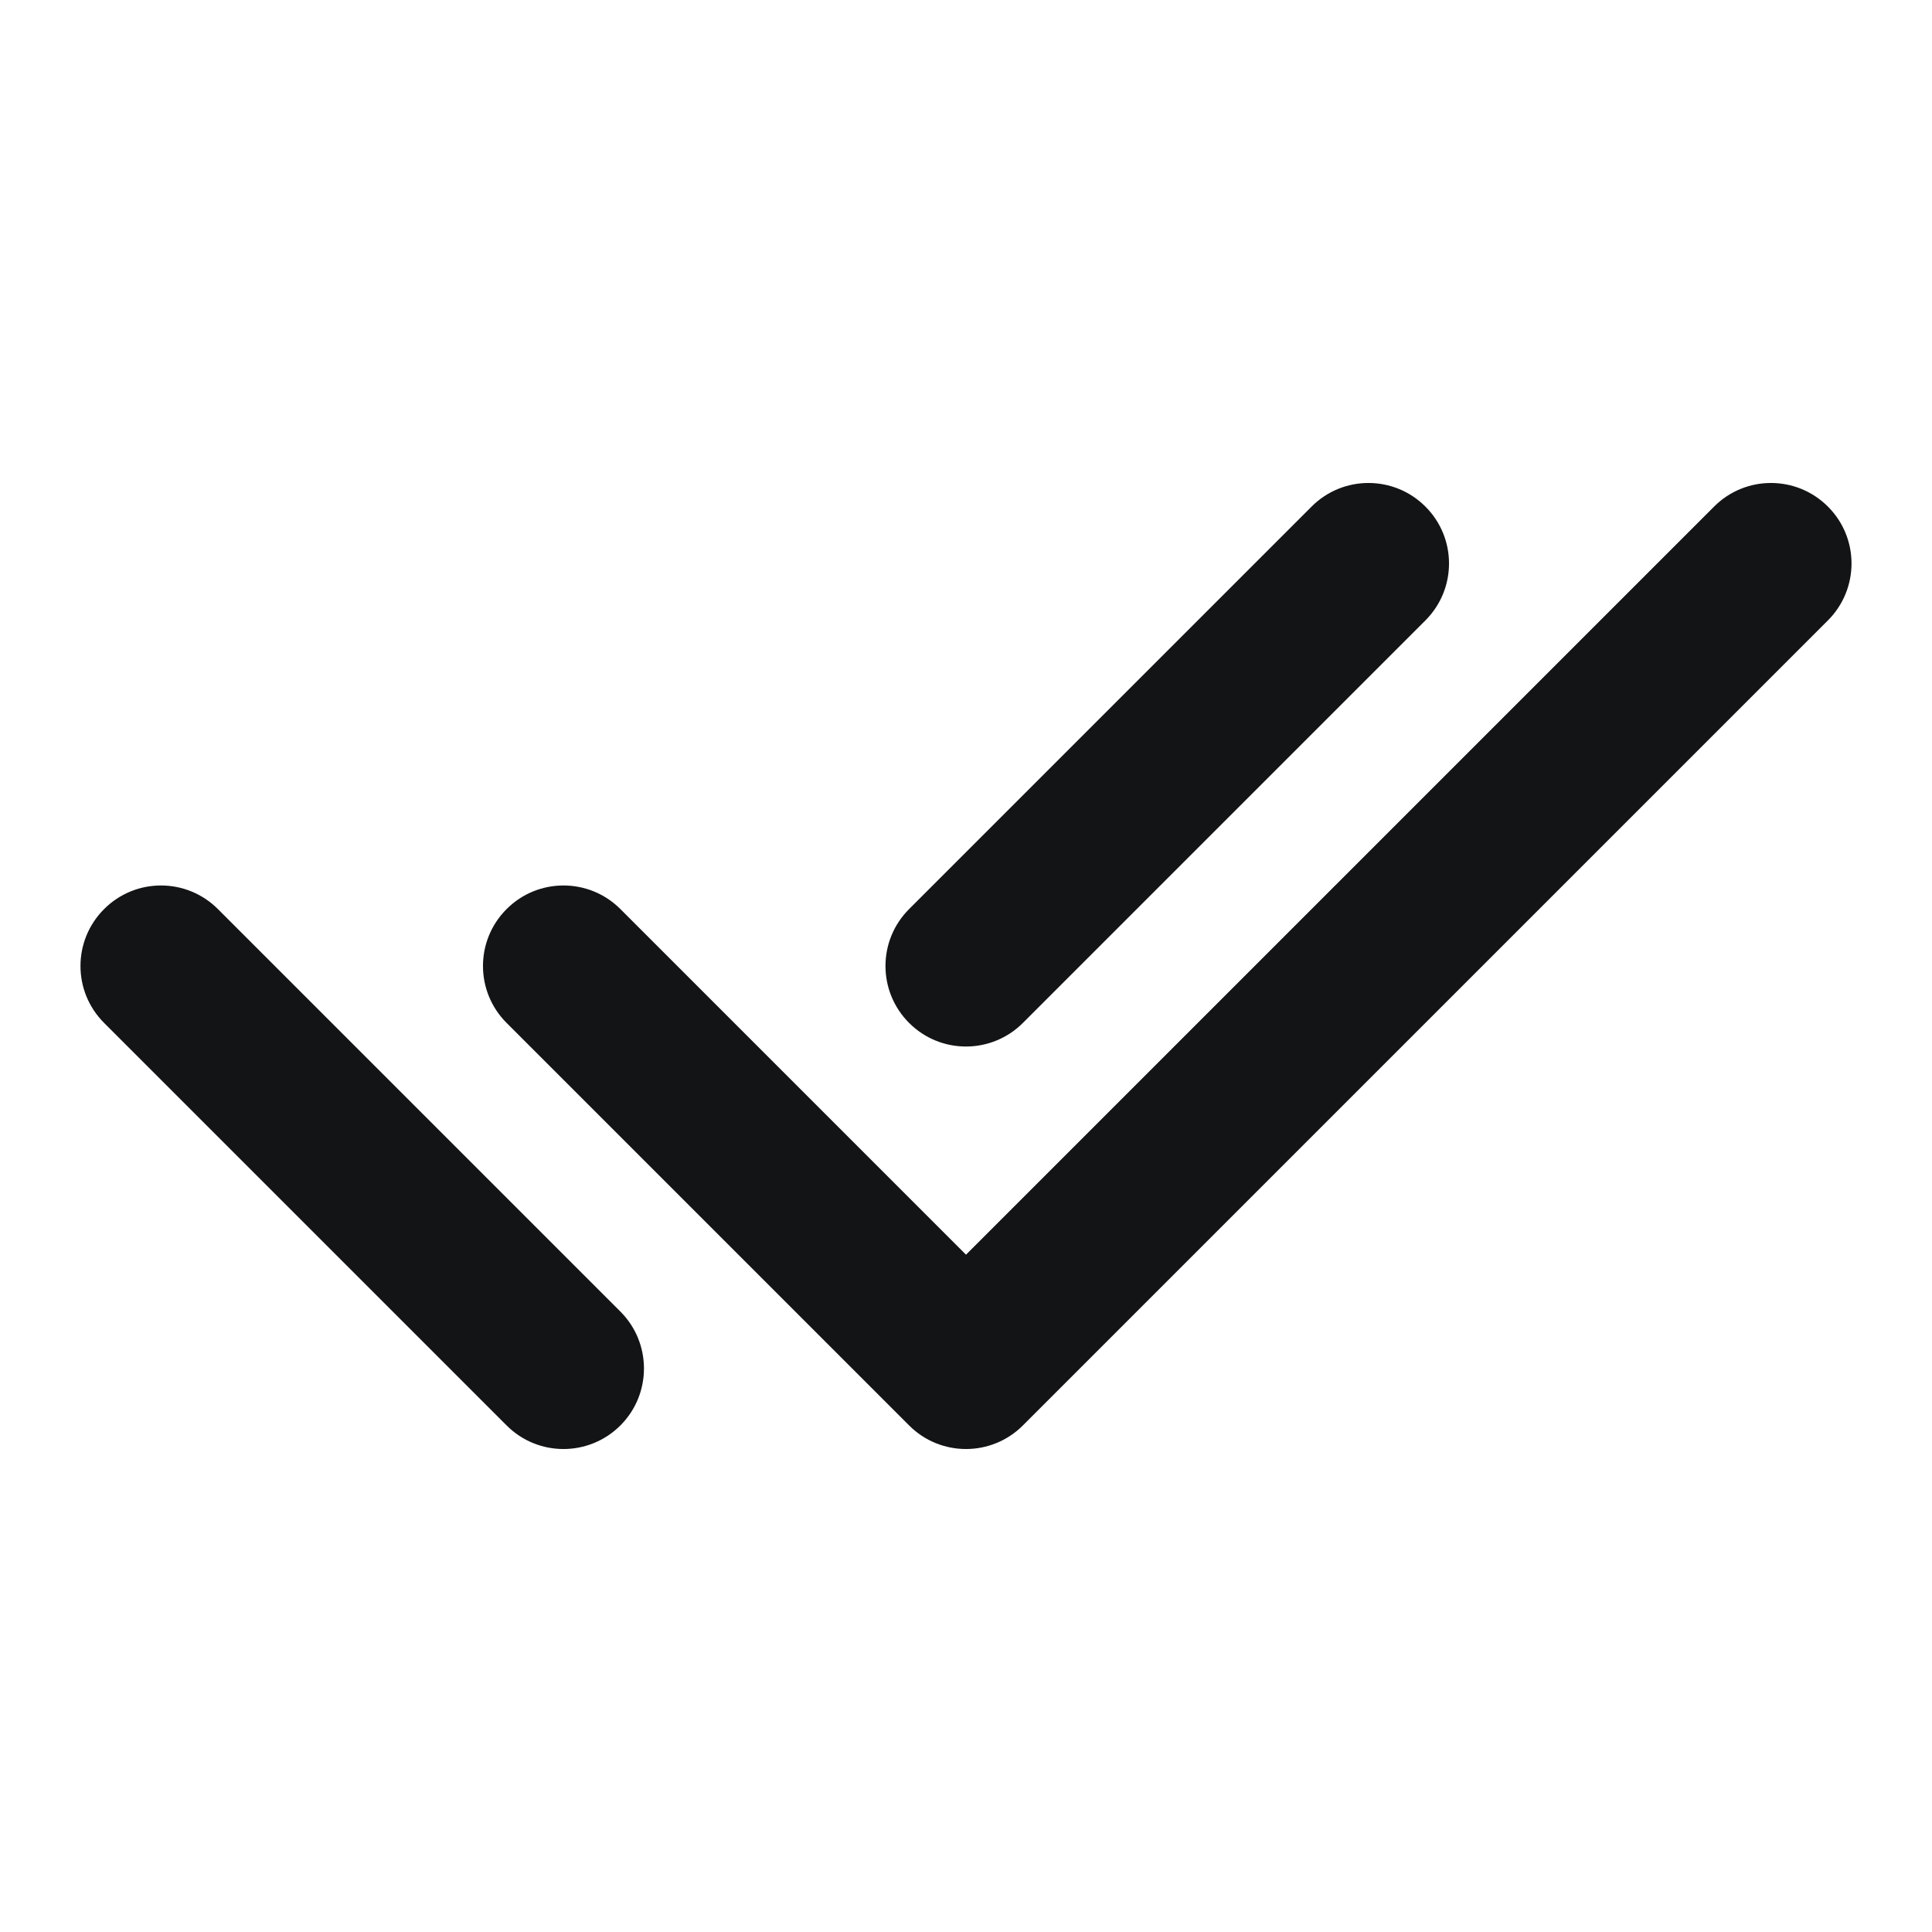
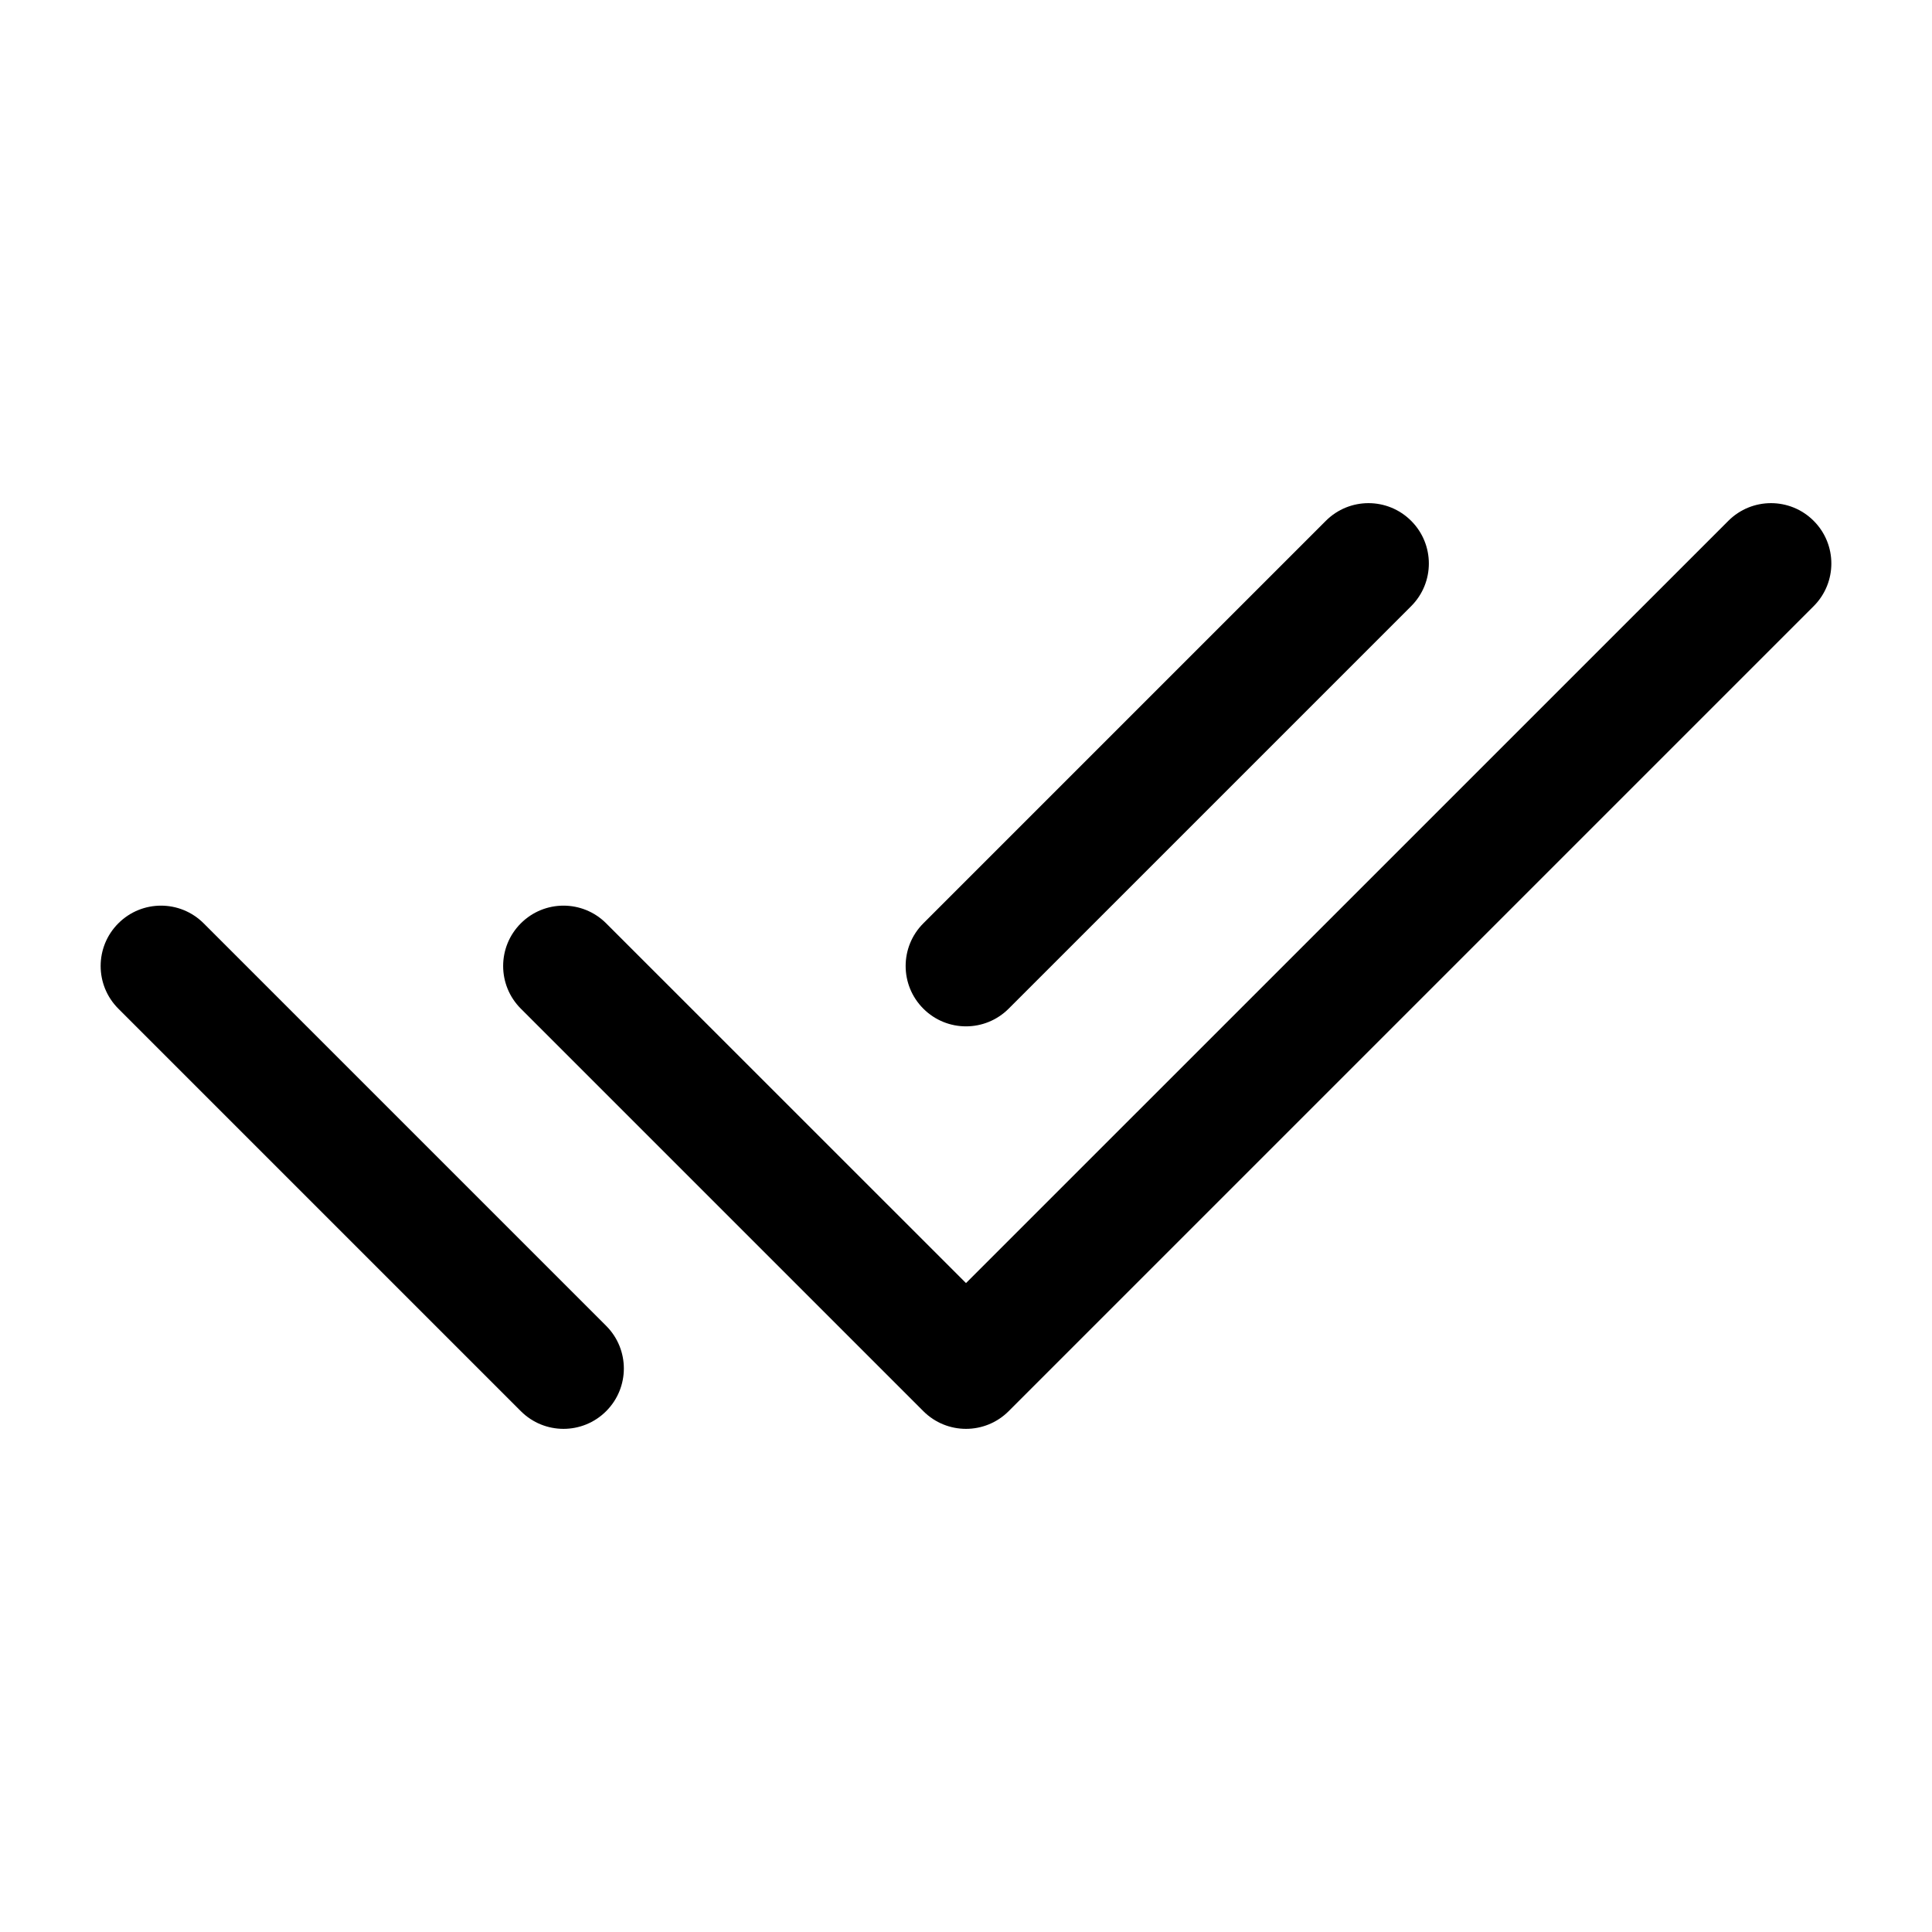
<svg xmlns="http://www.w3.org/2000/svg" width="24" height="24" viewBox="0 0 24 24" fill="none">
-   <path d="M1.293 11.293C1.683 10.902 2.316 10.902 2.707 11.293L7.707 16.293C8.097 16.683 8.097 17.317 7.707 17.707C7.316 18.098 6.683 18.098 6.293 17.707L1.293 12.707C0.902 12.316 0.902 11.684 1.293 11.293ZM21.293 6.293C21.683 5.902 22.316 5.902 22.707 6.293C23.098 6.683 23.098 7.316 22.707 7.707L12.707 17.707C12.316 18.098 11.683 18.098 11.293 17.707L6.293 12.707C5.902 12.316 5.902 11.684 6.293 11.293C6.683 10.902 7.316 10.902 7.707 11.293L12 15.586L21.293 6.293ZM16.293 6.293C16.683 5.902 17.316 5.902 17.707 6.293C18.098 6.683 18.098 7.316 17.707 7.707L12.707 12.707C12.316 13.098 11.683 13.098 11.293 12.707C10.902 12.316 10.902 11.684 11.293 11.293L16.293 6.293Z" fill="#131415" />
+   <path d="M1.47 11.47C1.763 11.177 2.237 11.177 2.53 11.47L7.53 16.47C7.823 16.763 7.823 17.237 7.53 17.53C7.237 17.823 6.763 17.823 6.47 17.53L1.47 12.53C1.177 12.237 1.177 11.763 1.47 11.47ZM21.47 6.47C21.763 6.177 22.237 6.177 22.53 6.47C22.823 6.763 22.823 7.237 22.53 7.53L12.53 17.53C12.237 17.823 11.763 17.823 11.47 17.53L6.47 12.53C6.177 12.237 6.177 11.763 6.47 11.47C6.763 11.177 7.237 11.177 7.53 11.47L12 15.939L21.47 6.47ZM16.47 6.47C16.763 6.177 17.237 6.177 17.53 6.47C17.823 6.763 17.823 7.237 17.53 7.53L12.53 12.53C12.237 12.823 11.763 12.823 11.47 12.53C11.177 12.237 11.177 11.763 11.47 11.47L16.47 6.47Z" fill="black" />
</svg>
